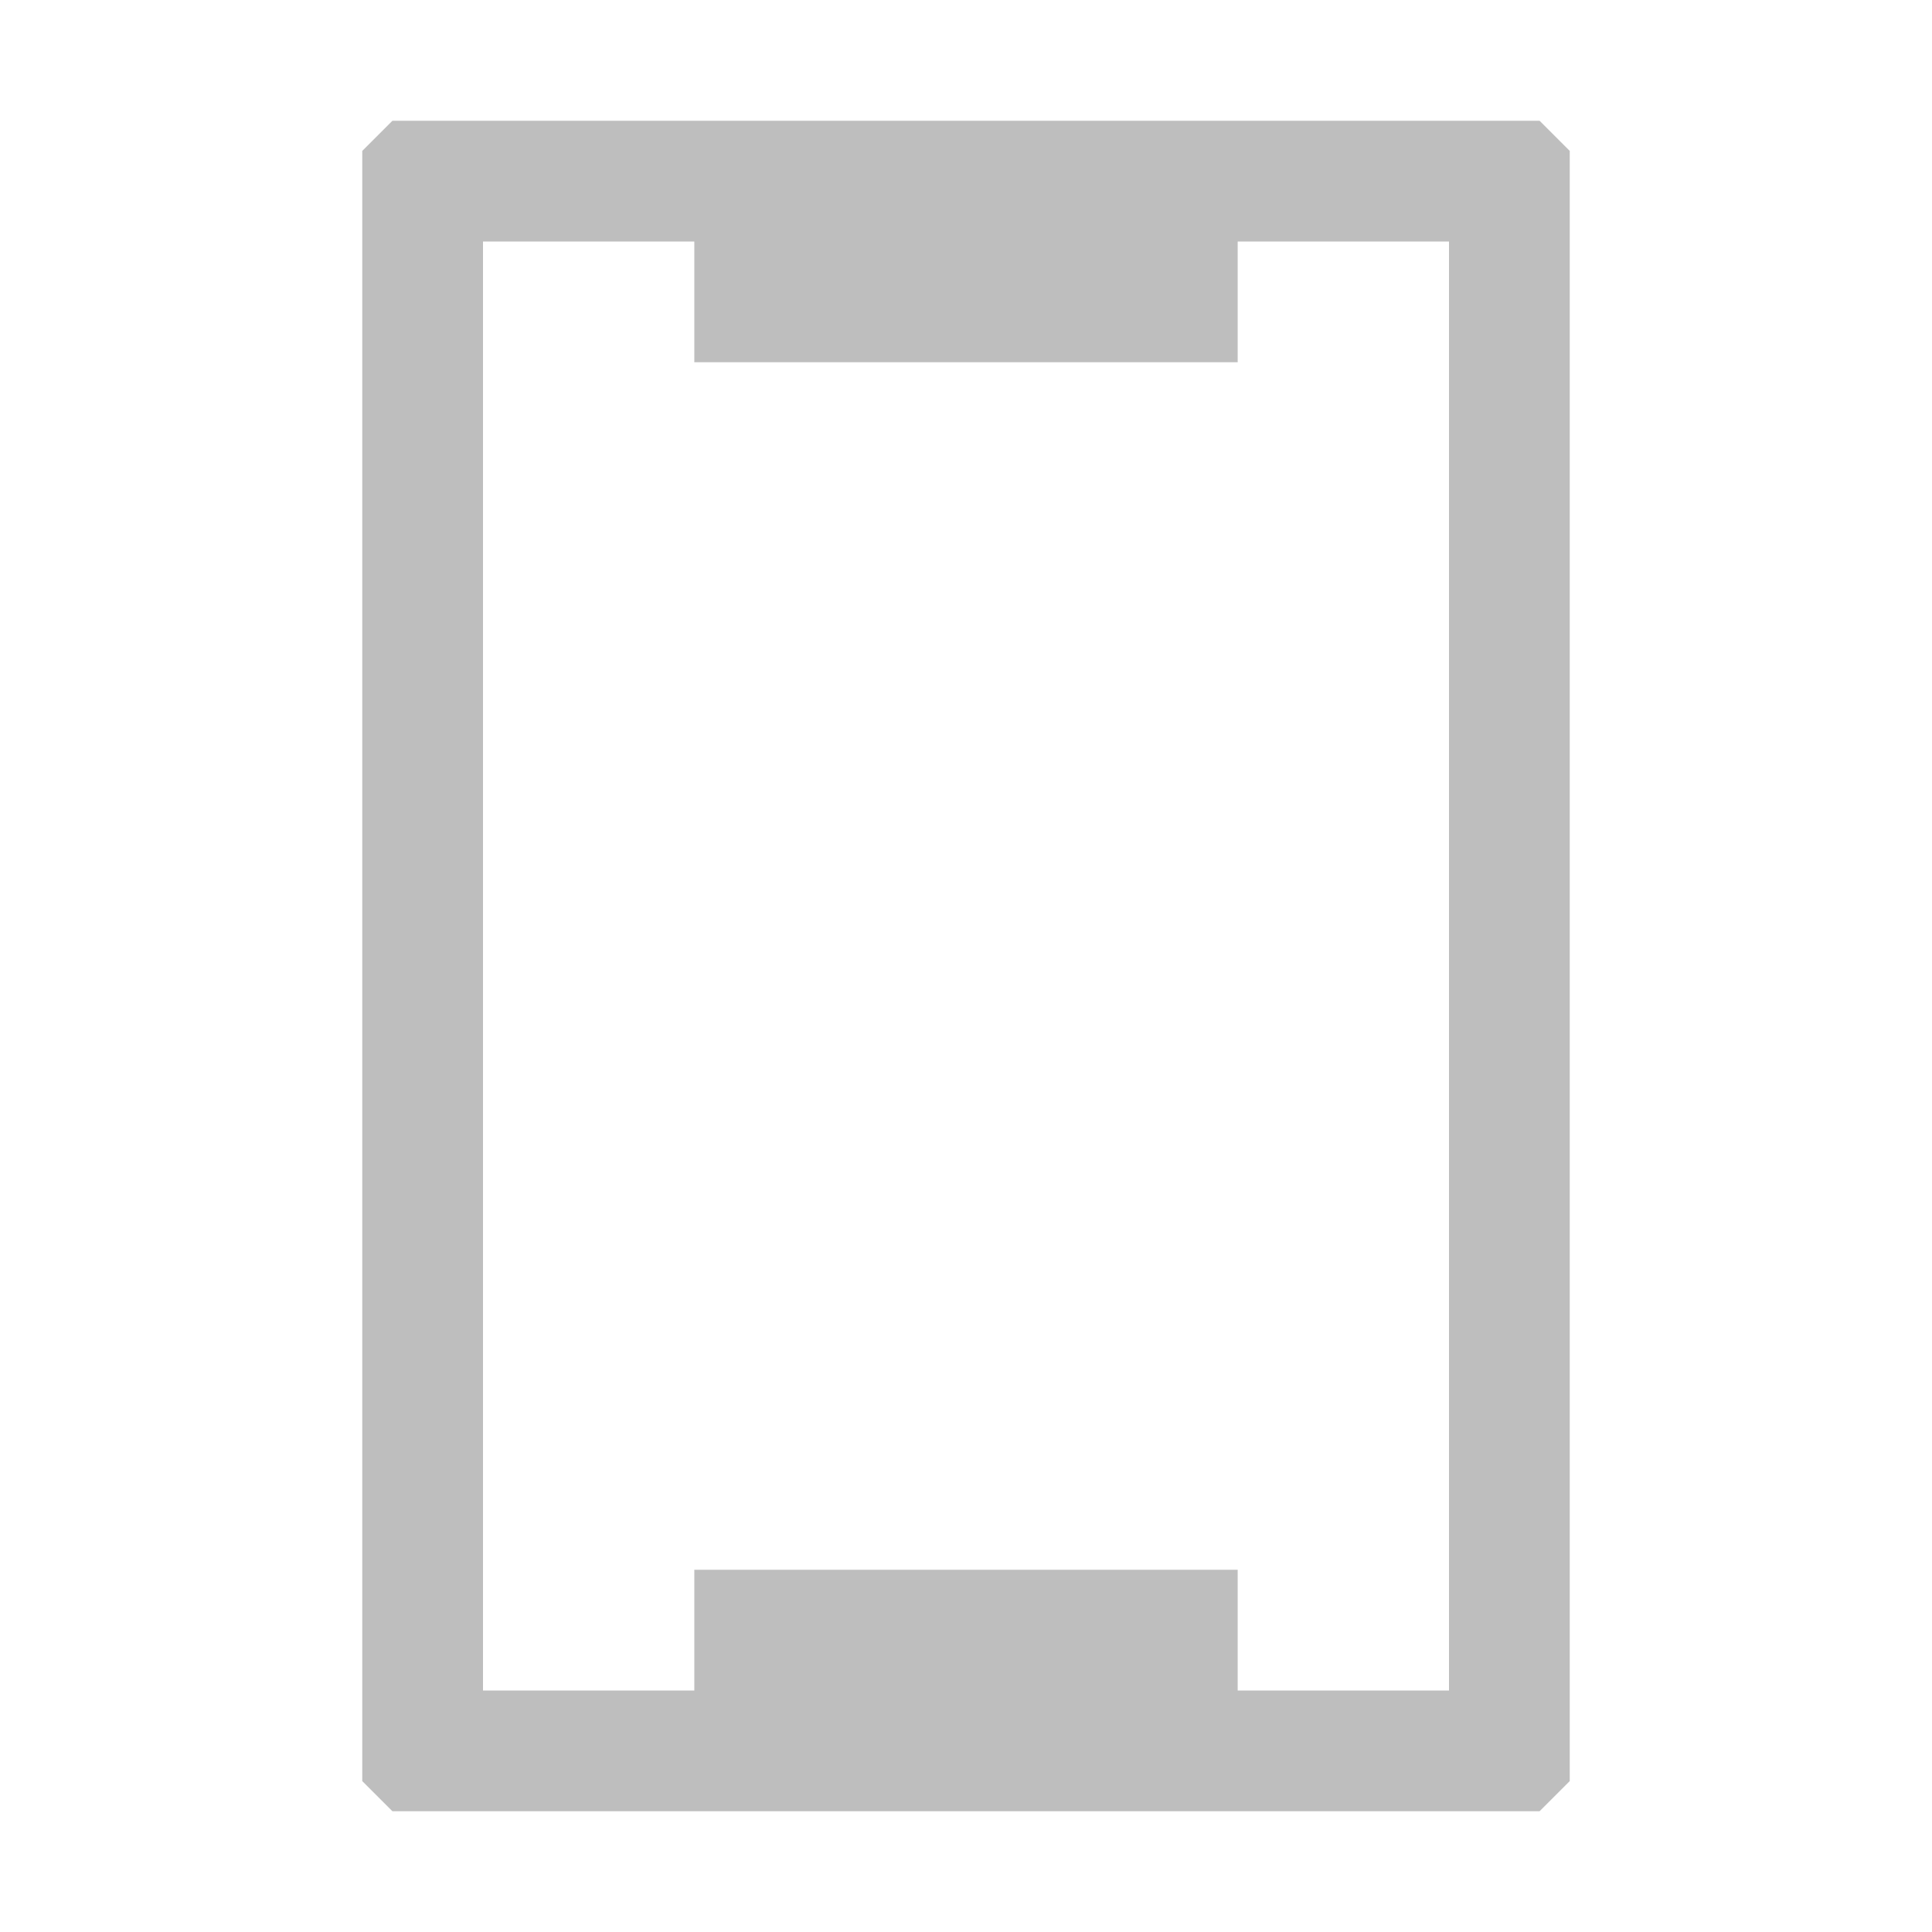
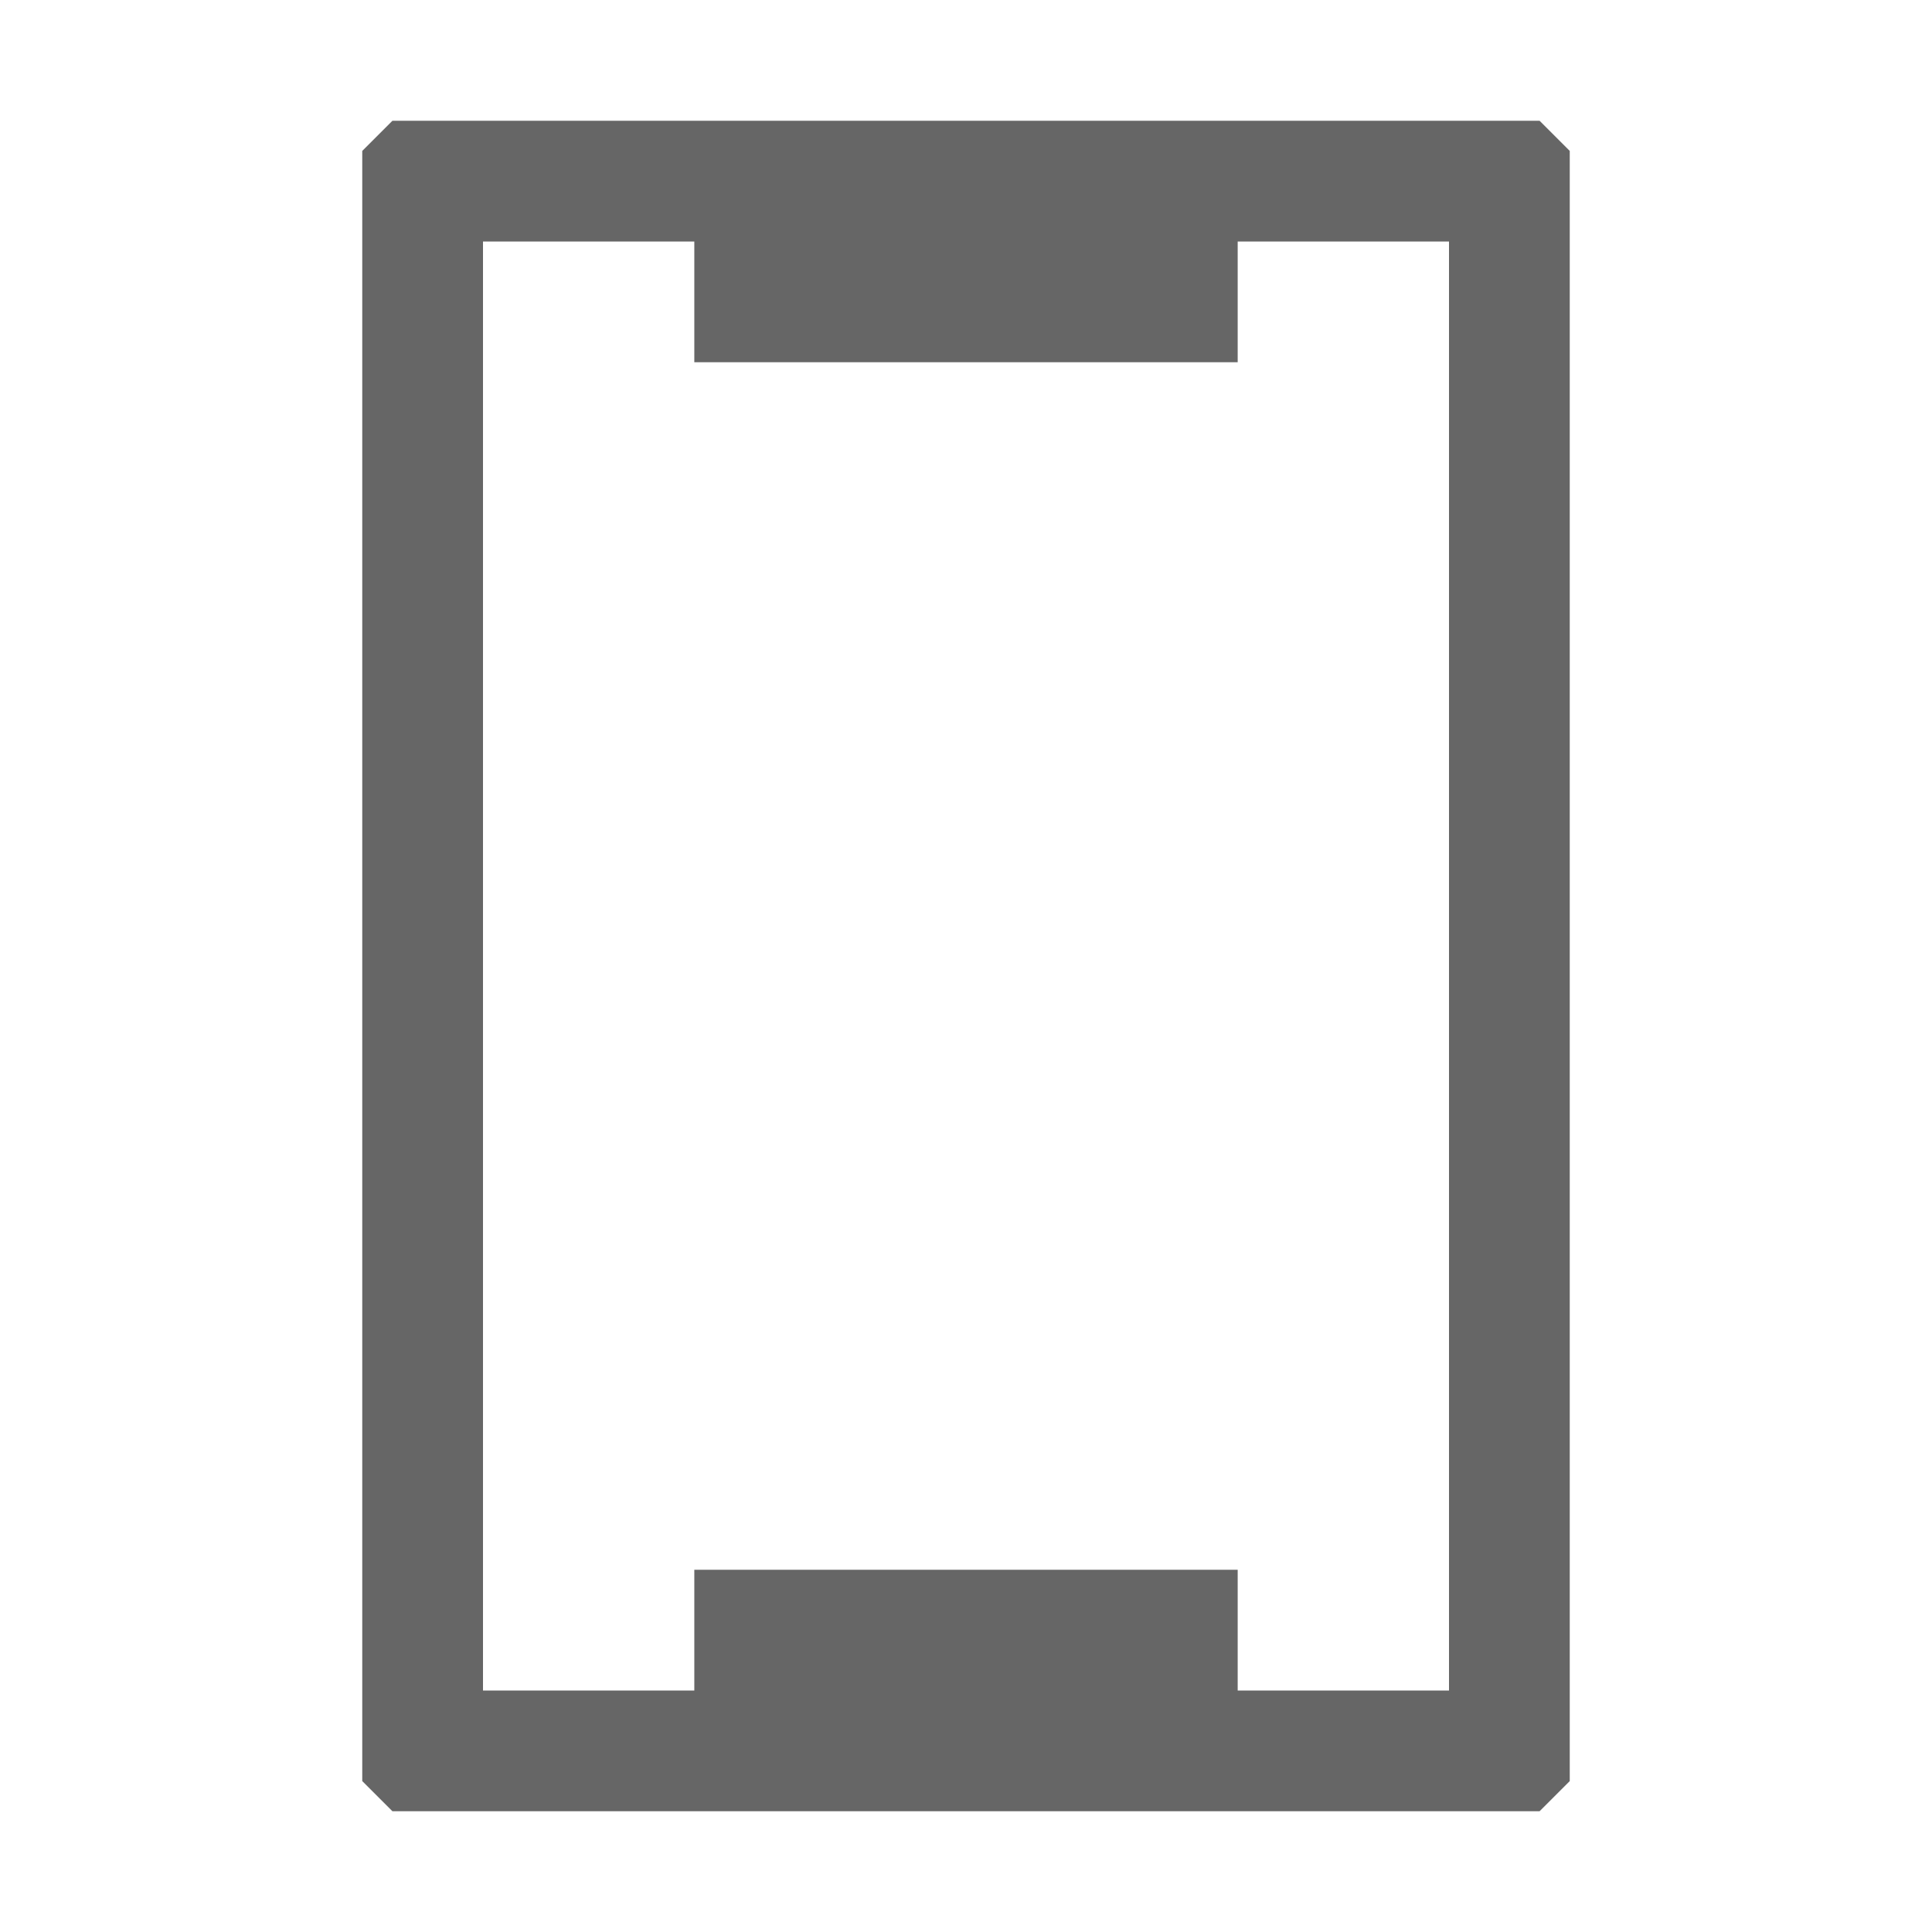
<svg xmlns="http://www.w3.org/2000/svg" width="128" height="128" id="svg4359" version="1.1">
  <defs id="defs4361">
    <linearGradient id="linearGradient4103">
      <stop style="stop-color:#bdecfb;stop-opacity:1" offset="0" id="stop4105" />
      <stop style="stop-color:#f5feff;stop-opacity:1" offset="1" id="stop4107" />
    </linearGradient>
    <linearGradient id="linearGradient4314">
      <stop style="stop-color:#ff4b00;stop-opacity:1" offset="0" id="stop4316" />
      <stop style="stop-color:#ff5500;stop-opacity:1" offset="1" id="stop4318" />
    </linearGradient>
    <linearGradient id="linearGradient5020-1">
      <stop id="stop5022-6" offset="0" style="stop-color:#0da8db;stop-opacity:1" />
      <stop id="stop5024-0" offset="1" style="stop-color:#1fe1fb;stop-opacity:1" />
    </linearGradient>
  </defs>
  <g id="layer1" transform="translate(-3,83)">
-     <path style="color:#000000;clip-rule:nonzero;display:inline;overflow:visible;visibility:visible;opacity:1;isolation:auto;mix-blend-mode:normal;color-interpolation:sRGB;color-interpolation-filters:linearRGB;solid-color:#000000;solid-opacity:1;fill:#bebebe;fill-opacity:1;fill-rule:nonzero;stroke:none;stroke-width:1;stroke-linecap:butt;stroke-linejoin:miter;stroke-miterlimit:4;stroke-dasharray:none;stroke-dashoffset:0;stroke-opacity:1;color-rendering:auto;image-rendering:auto;shape-rendering:auto;text-rendering:auto;enable-background:accumulate" d="M 27,-73 V 35 l 2,2 h 76 l 2,-2 V -73 l -2,-2 H 29 Z m 8,6 h 14 v 8 h 36 v -8 H 99 V 29 H 85 V 21 H 49 v 8 H 35 Z" id="rect4156" />
+     <path style="color:#000000;clip-rule:nonzero;display:inline;overflow:visible;visibility:visible;opacity:0.6;isolation:auto;mix-blend-mode:normal;color-interpolation:sRGB;color-interpolation-filters:linearRGB;solid-color:#000000;solid-opacity:1;fill-opacity:1;fill-rule:nonzero;stroke:none;stroke-width:1;stroke-linecap:butt;stroke-linejoin:miter;stroke-miterlimit:4;stroke-dasharray:none;stroke-dashoffset:0;stroke-opacity:1;color-rendering:auto;image-rendering:auto;shape-rendering:auto;text-rendering:auto;enable-background:accumulate" d="M 27,-73 V 35 l 2,2 h 76 l 2,-2 V -73 l -2,-2 H 29 Z m 8,6 h 14 v 8 h 36 v -8 H 99 V 29 H 85 V 21 H 49 v 8 H 35 Z" id="rect4156" />
  </g>
</svg>
